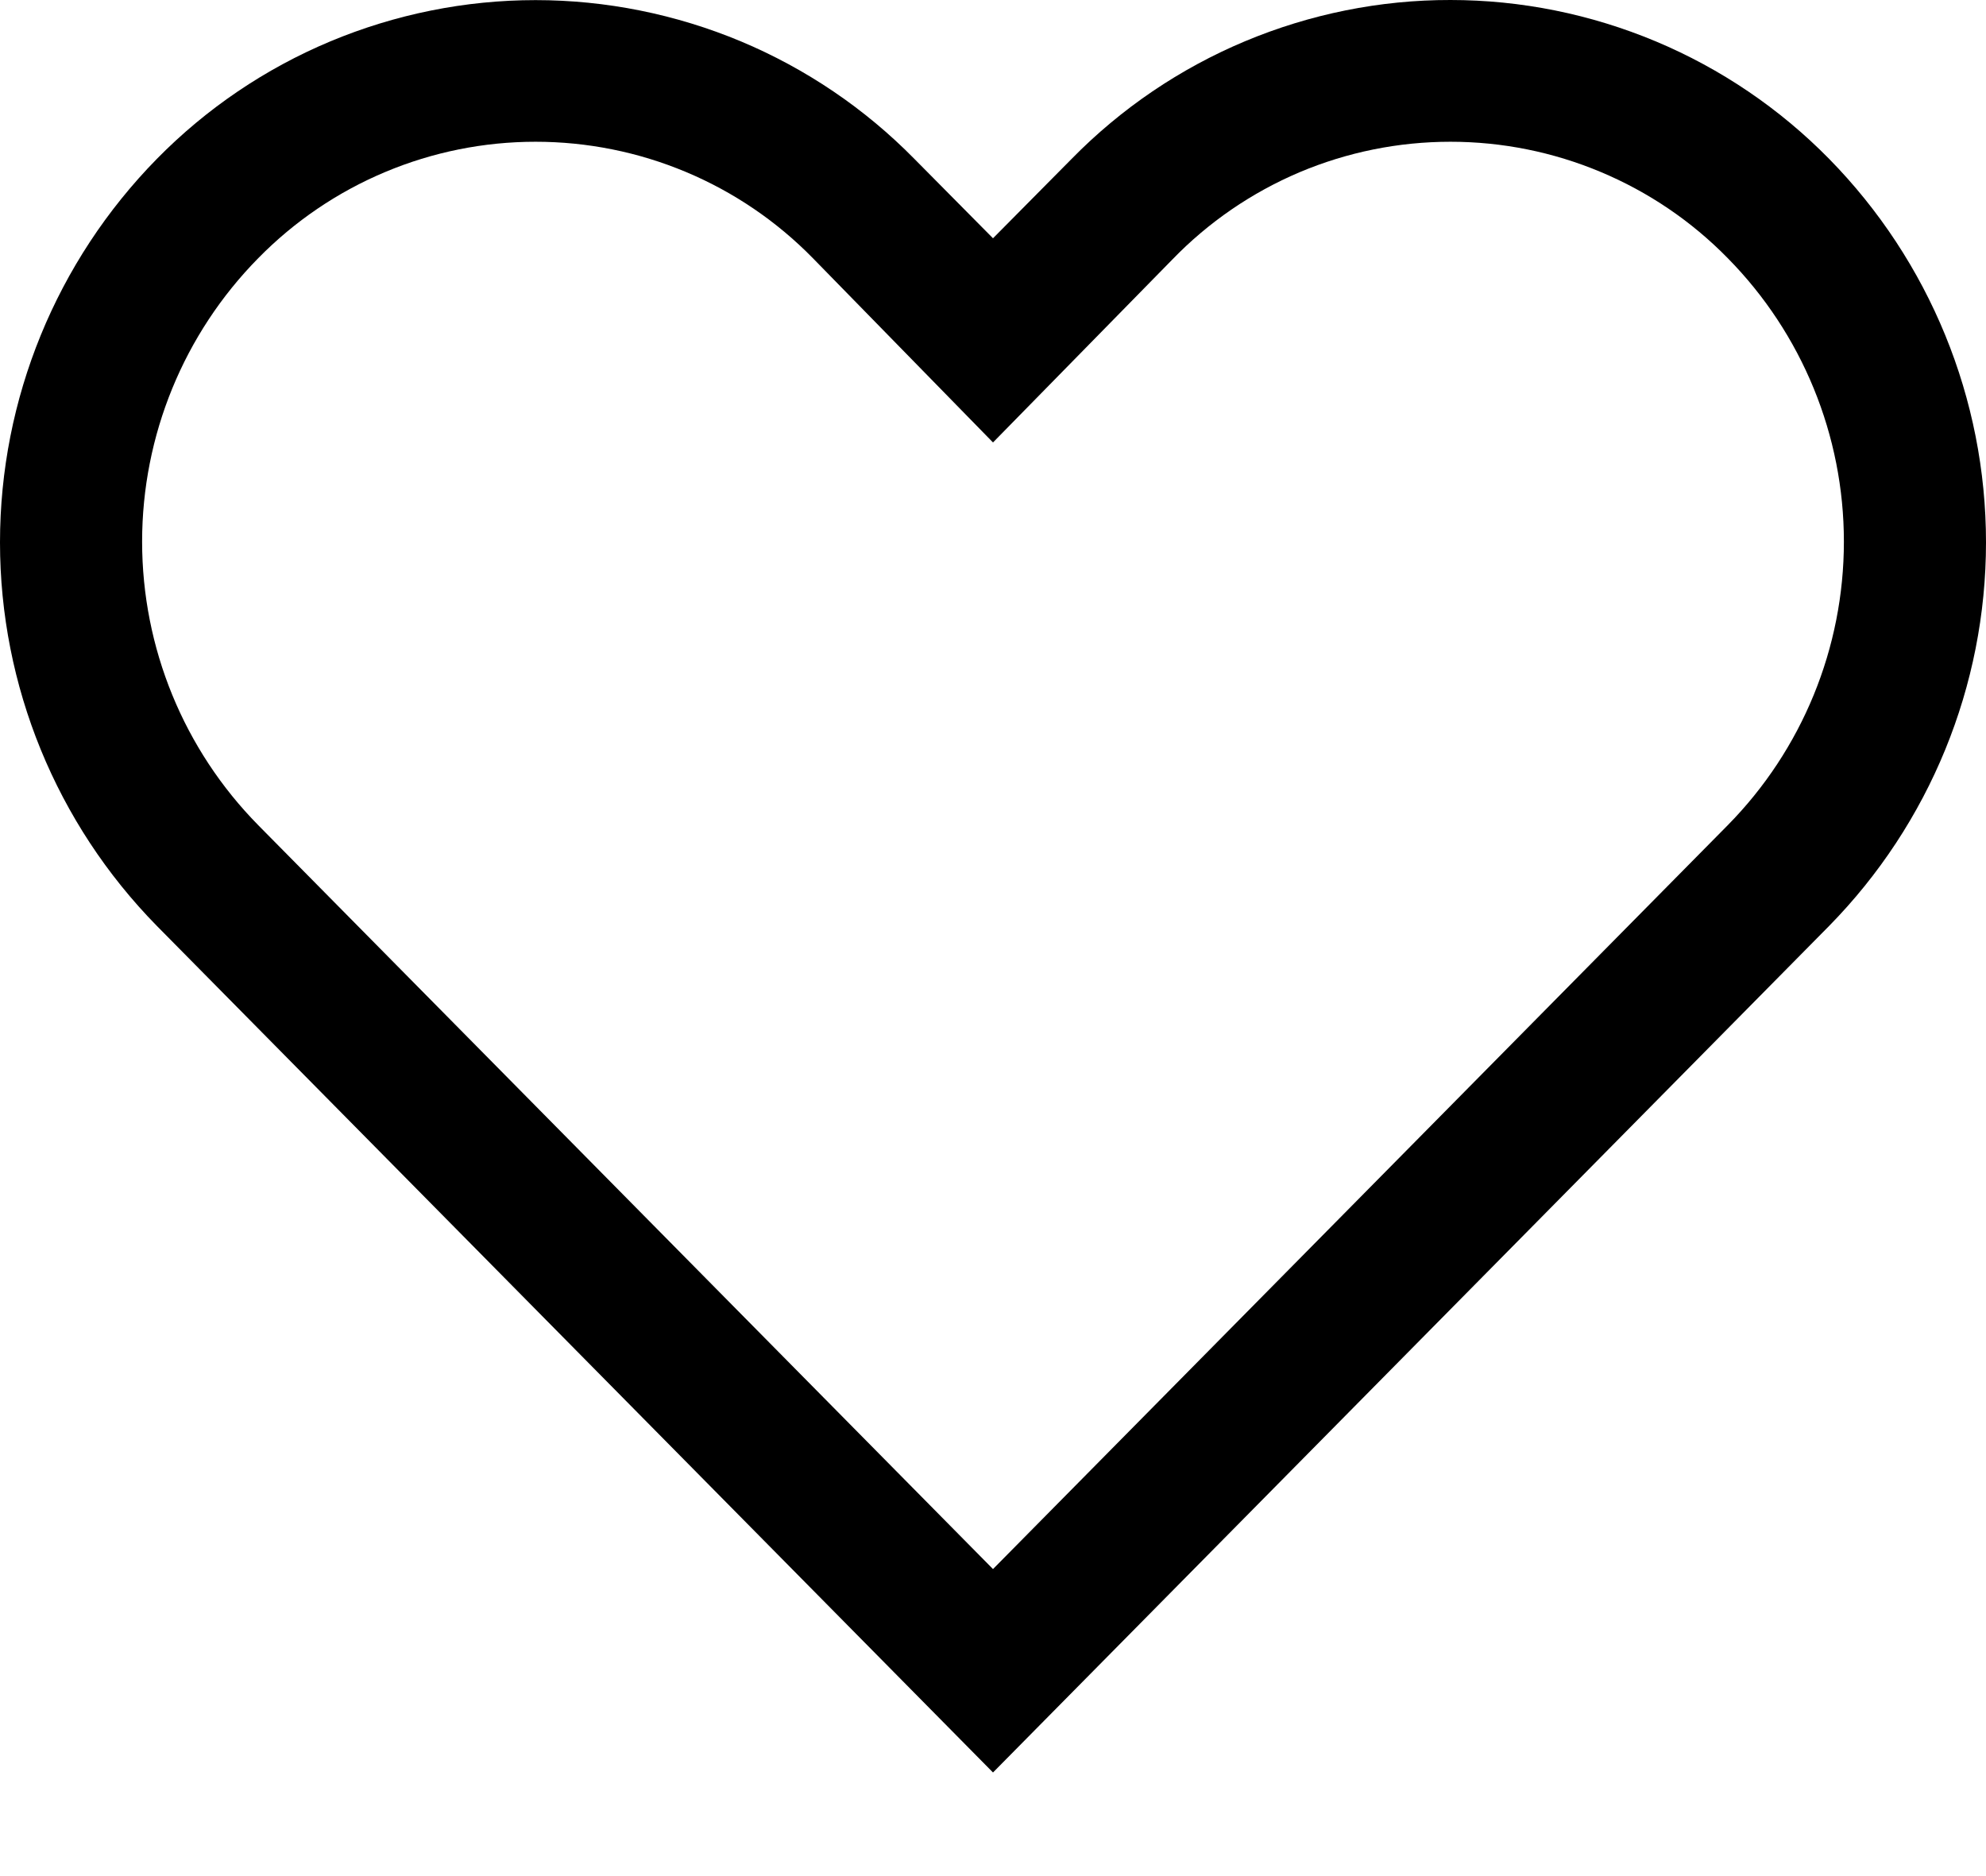
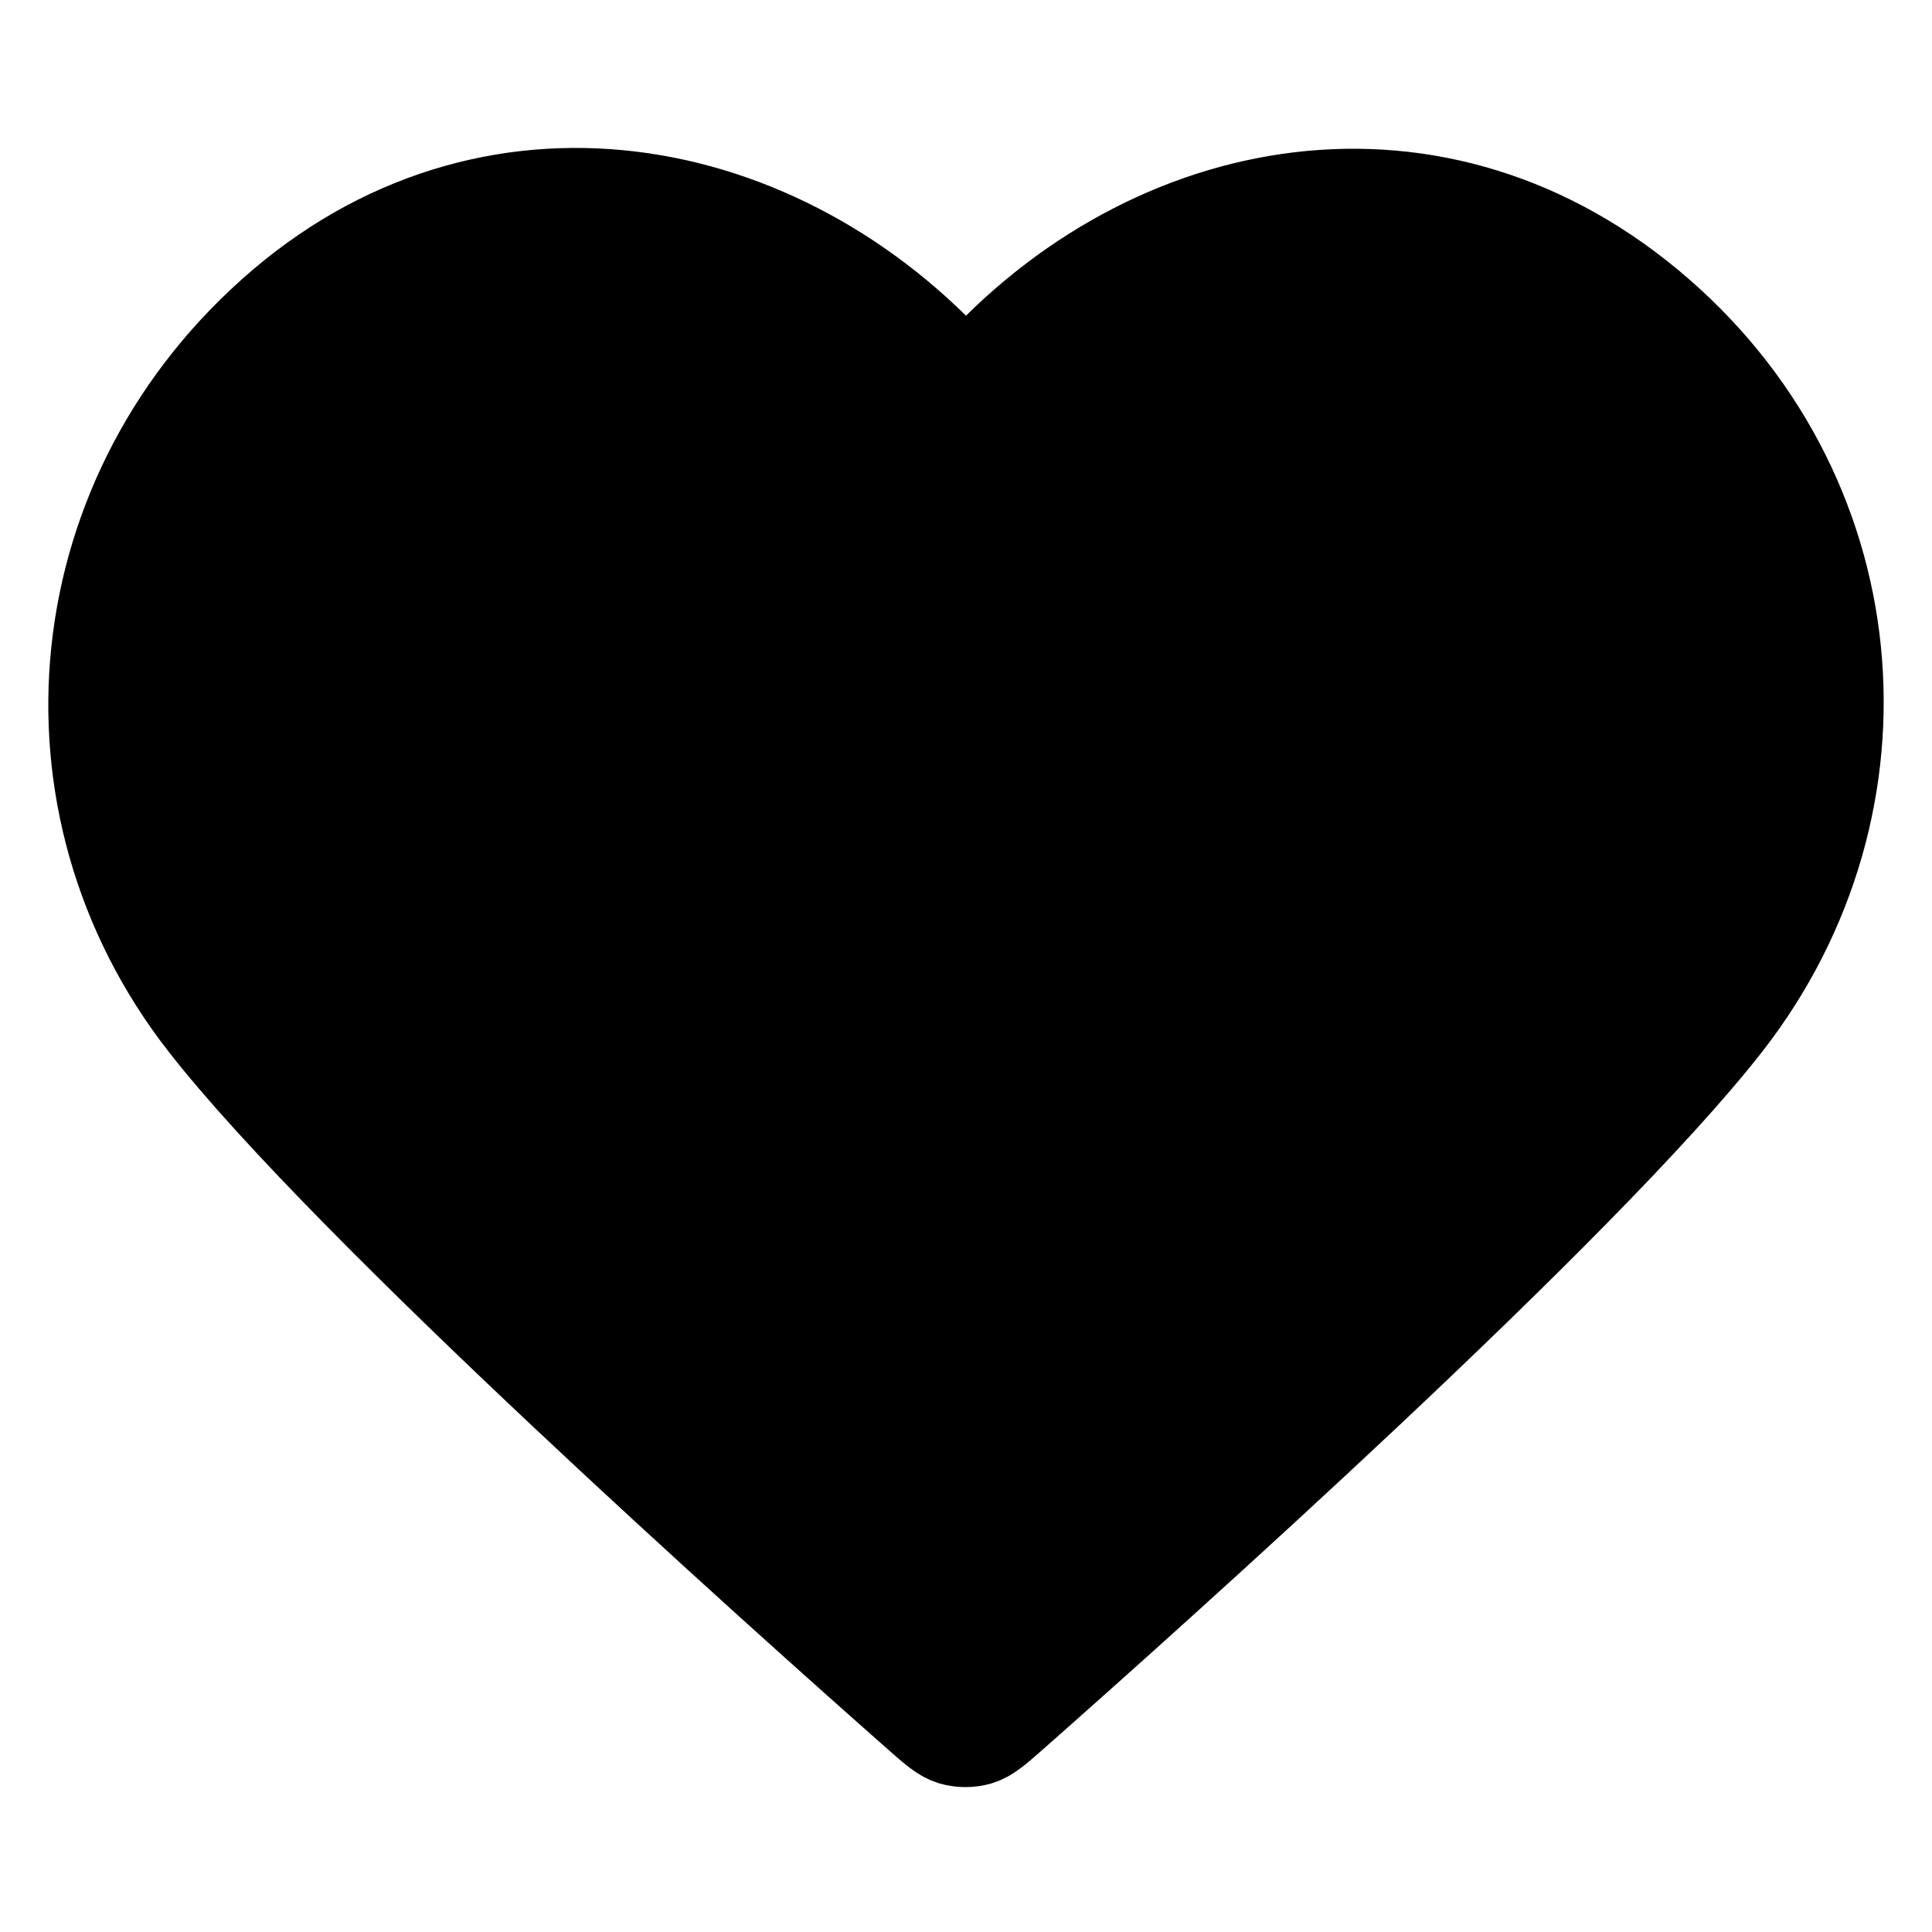
- <svg xmlns="http://www.w3.org/2000/svg" class="icon icon-whishlist" width="18" height="17" viewBox="0 0 18 17" fill="none">
-   <path d="M13.146 1.285C13.614 1.285 14.077 1.378 14.508 1.559C14.94 1.74 15.331 2.005 15.659 2.34C16.334 3.025 16.712 3.948 16.712 4.91C16.712 5.873 16.334 6.796 15.659 7.481L9 14.224L2.341 7.481C1.666 6.796 1.288 5.873 1.288 4.91C1.288 3.948 1.666 3.025 2.341 2.34C2.669 2.006 3.06 1.74 3.492 1.559C3.923 1.378 4.386 1.285 4.854 1.285C5.322 1.285 5.786 1.378 6.217 1.559C6.649 1.74 7.04 2.006 7.367 2.34L9 4.011L10.626 2.352C10.953 2.014 11.344 1.746 11.777 1.562C12.21 1.379 12.675 1.285 13.146 1.285ZM13.146 1.72436e-06C12.507 -0.001 11.874 0.127 11.284 0.374C10.695 0.621 10.161 0.983 9.713 1.44L9 2.16L8.287 1.44C7.839 0.984 7.304 0.622 6.715 0.375C6.126 0.129 5.493 0.001 4.854 0.001C4.215 0.001 3.583 0.129 2.994 0.375C2.404 0.622 1.87 0.984 1.422 1.44C0.511 2.368 0 3.616 0 4.917C0 6.218 0.511 7.466 1.422 8.394L9 16.068L16.578 8.394C17.489 7.466 18 6.218 18 4.917C18 3.616 17.489 2.368 16.578 1.44C16.13 0.984 15.596 0.622 15.007 0.375C14.417 0.128 13.785 0 13.146 1.72436e-06Z" fill="currentcolor" />
+ <svg xmlns="http://www.w3.org/2000/svg" width="24px" height="24px" viewBox="0 0 24 24" fill="currentColor">
+   <g transform="scale(1.2) translate(-2,-2)">
+     <path fill-rule="evenodd" clip-rule="evenodd" d="M12 6C10.201 3.903 7.194 3.255 4.939 5.175C2.685 7.096 2.367 10.306 4.138 12.577C5.61 14.465 10.065 18.448 11.525 19.737C11.688 19.881 11.77 19.953 11.865 19.982C11.948 20.006 12.039 20.006 12.123 19.982C12.218 19.953 12.299 19.881 12.463 19.737C13.923 18.448 18.378 14.465 19.85 12.577C21.62 10.306 21.342 7.075 19.048 5.175C16.755 3.275 13.799 3.903 12 6Z" stroke="#000000" stroke-width="1" stroke-linecap="round" stroke-linejoin="round" />
+   </g>
</svg>
